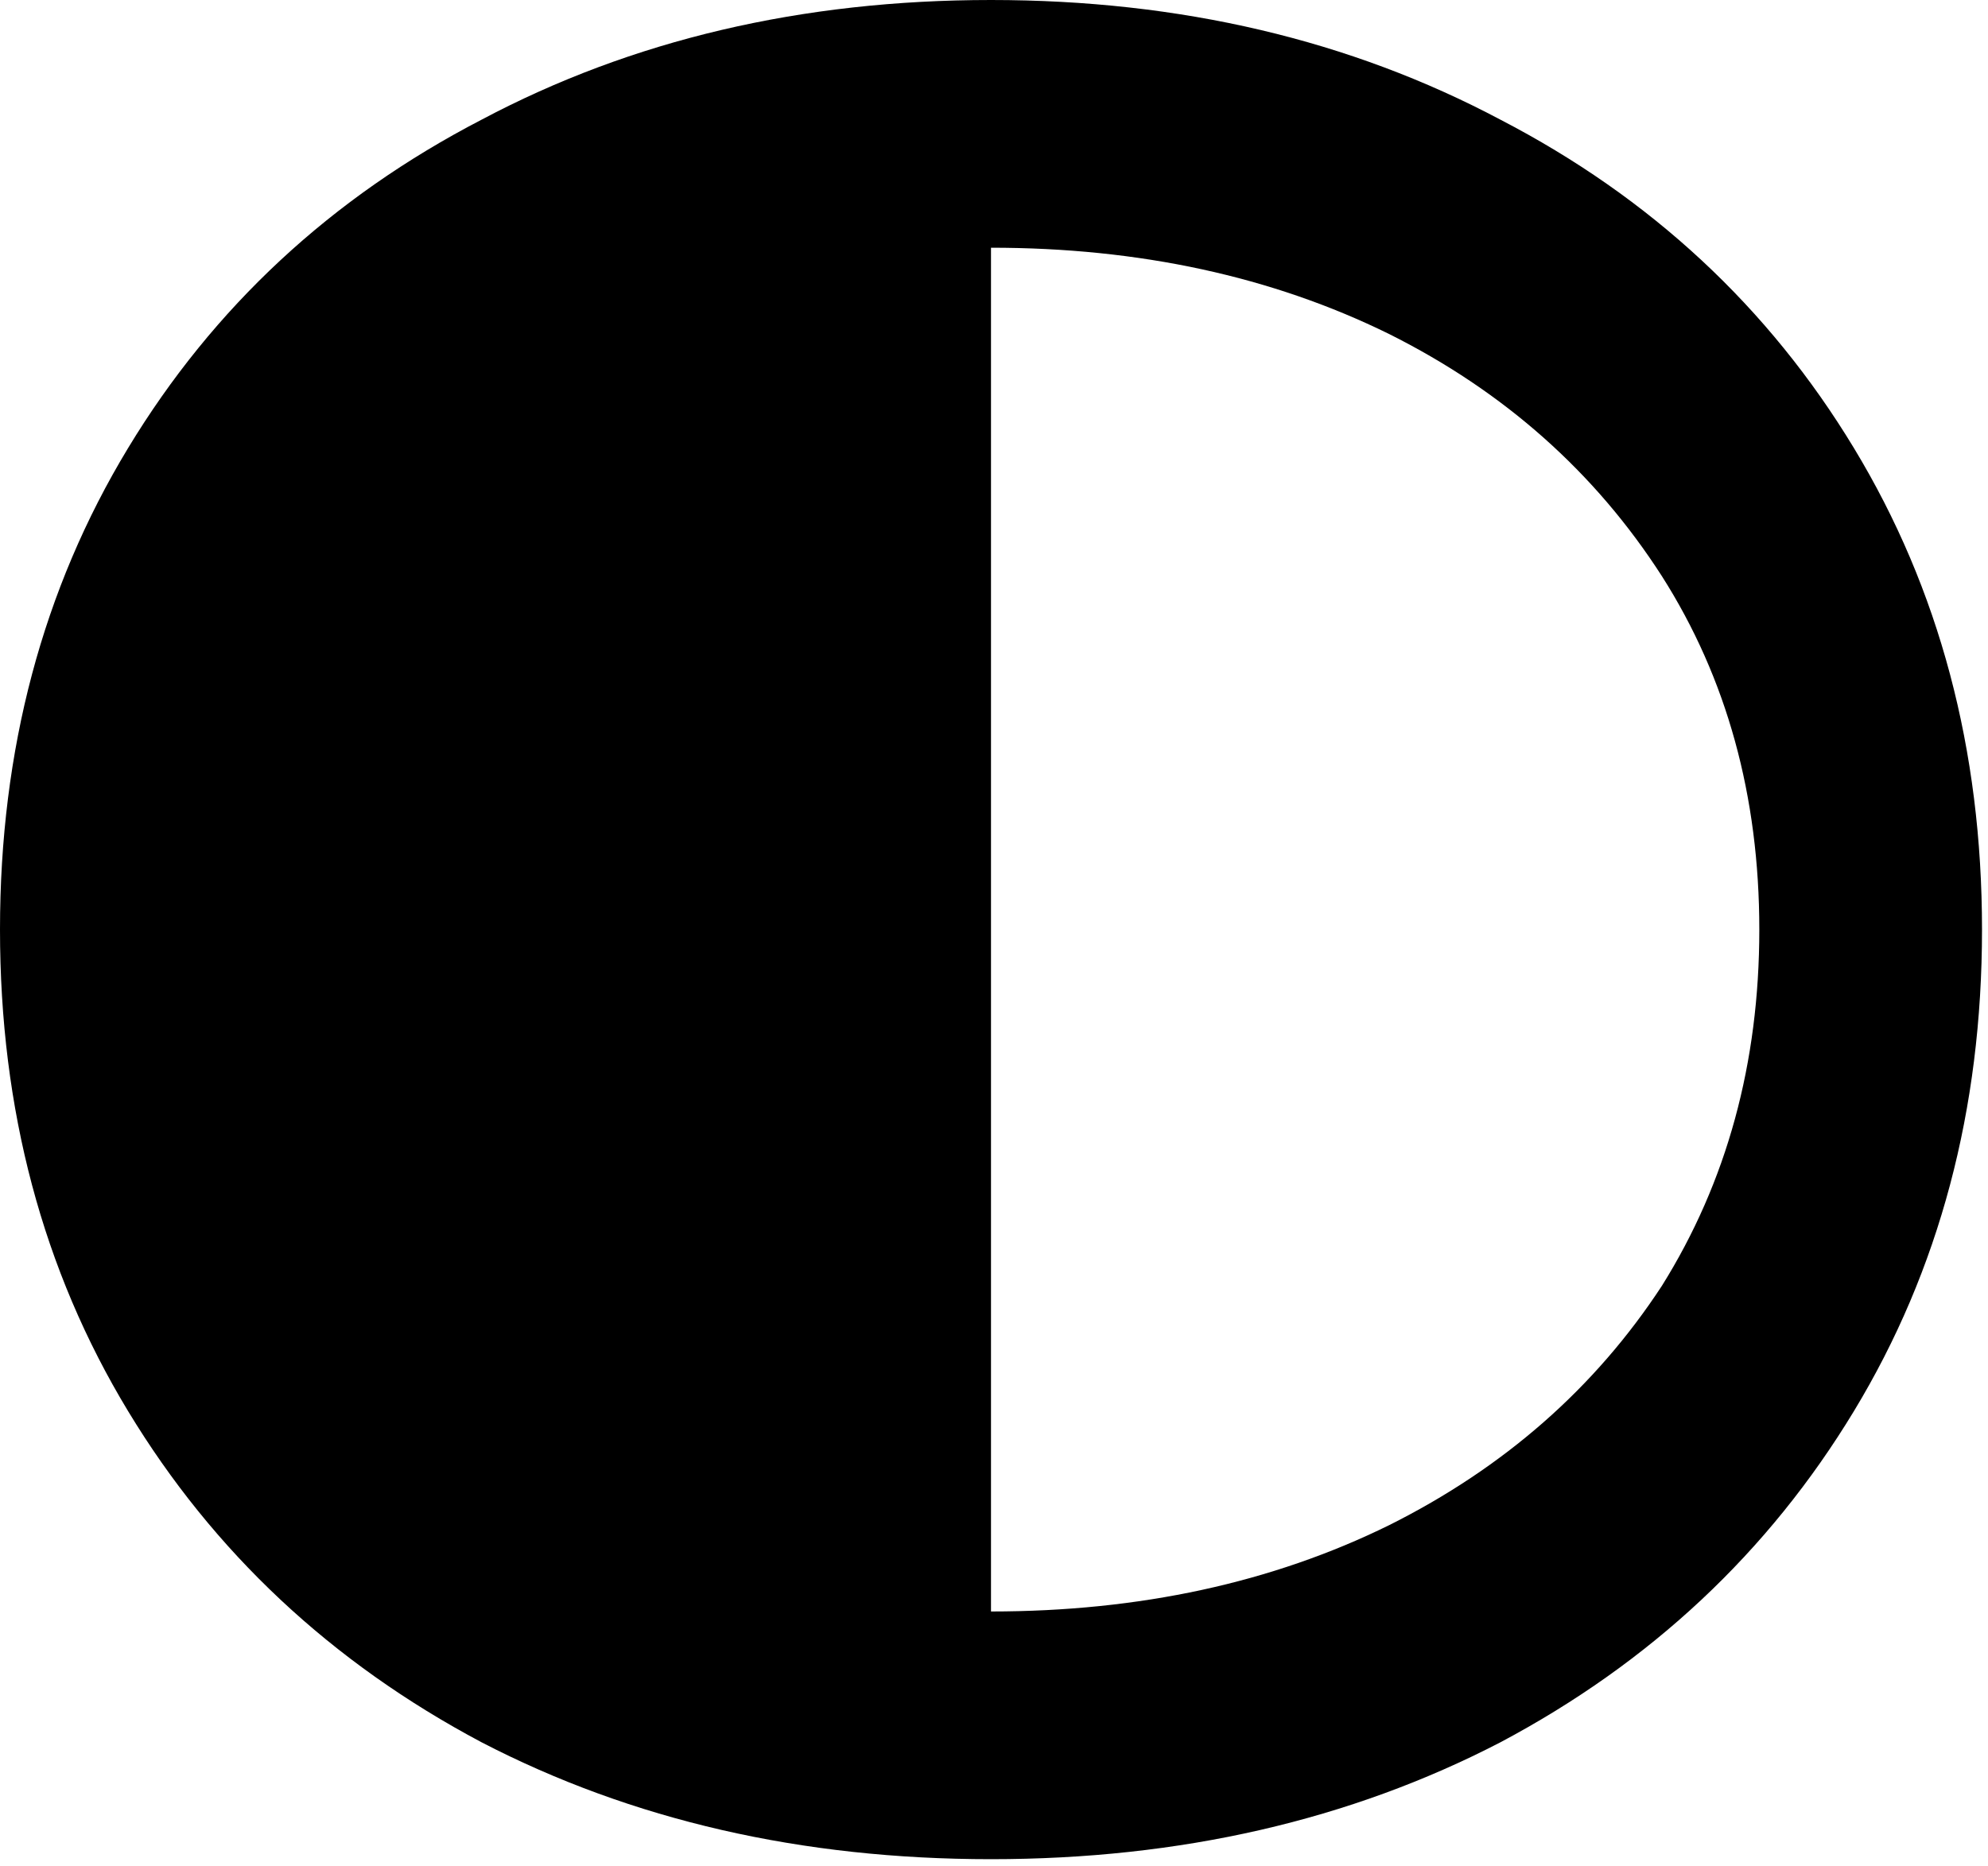
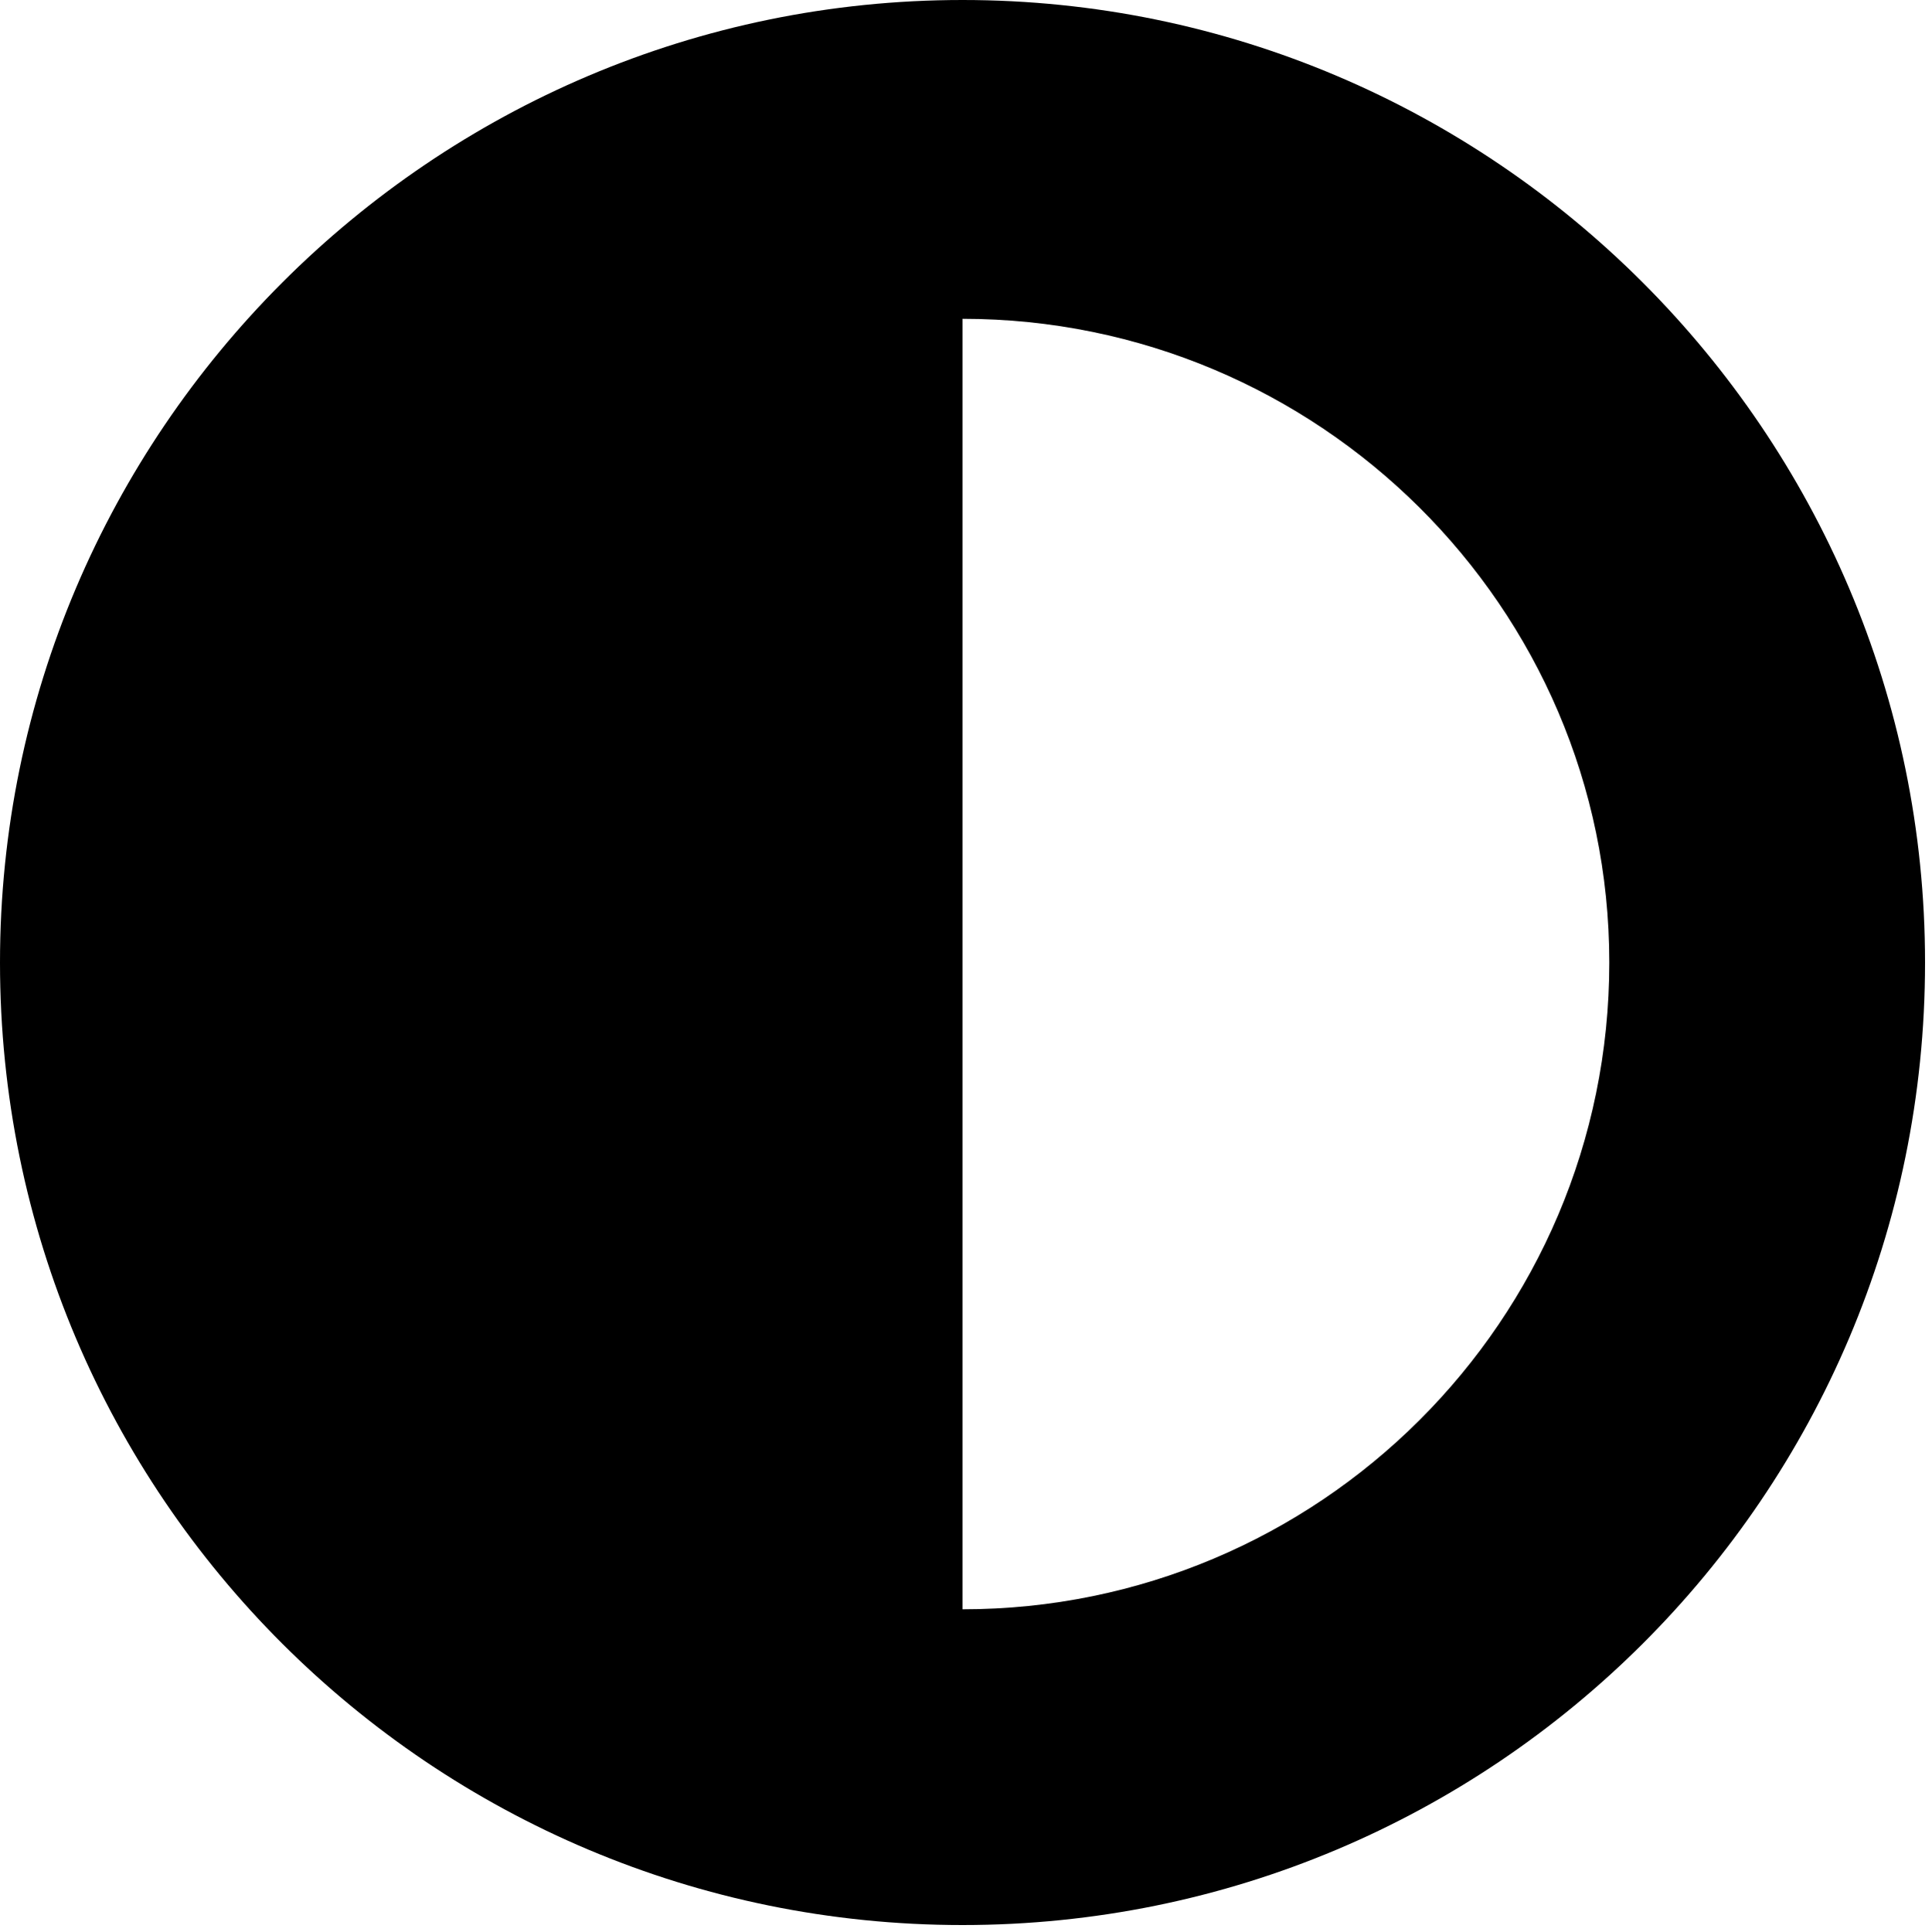
- <svg xmlns="http://www.w3.org/2000/svg" width="147" height="138" viewBox="0 0 147 138" fill="none">
-   <path d="M73.278 2.93463e-06C87.275 2.3228e-06 99.832 2.95 110.947 8.851C122.062 14.614 130.776 22.711 137.088 33.14C143.401 43.569 146.557 55.439 146.557 68.75C146.557 82.061 143.401 93.931 137.088 104.36C130.776 114.789 122.062 122.954 110.947 128.855C99.832 134.618 87.275 137.5 73.278 137.5C59.281 137.5 46.725 134.618 35.61 128.855C24.495 122.954 15.781 114.789 9.469 104.36C3.156 93.931 -2.42332e-06 82.061 -3.00516e-06 68.75C-3.58699e-06 55.439 3.156 43.569 9.469 33.14C15.781 22.711 24.495 14.614 35.61 8.851C46.725 2.95 59.281 3.54646e-06 73.278 2.93463e-06ZM73.278 119.18C84.257 119.18 94.068 117.053 102.713 112.799C111.221 108.545 117.945 102.645 122.885 95.097C127.688 87.413 130.09 78.63 130.09 68.75C130.09 58.87 127.688 50.156 122.885 42.608C117.945 34.924 111.221 28.955 102.713 24.701C94.068 20.447 84.257 18.32 73.278 18.32C73.278 29.539 73.278 24.701 73.278 24.701C73.278 33.14 73.278 33.14 73.278 42.608C73.278 50.664 73.278 58.87 73.278 68.75C73.278 78.63 73.278 85.463 73.278 95.097C73.278 104.732 73.278 104.36 73.278 112.799C73.278 119.18 73.278 116.548 73.278 119.18Z" fill="black" />
+ <svg xmlns="http://www.w3.org/2000/svg" width="145" height="145" viewBox="0 0 145 145" fill="none">
+   <path d="M-3.15893e-06 72.268C-4.89935e-06 32.452 32.452 4.92108e-05 72.268 4.74704e-05C112.084 4.573e-05 144.536 32.452 144.536 72.268C144.536 112.314 112.084 144.536 72.268 144.536C32.452 144.536 -1.40844e-06 112.314 -3.15893e-06 72.268ZM120.83 72.268C120.83 45.57 98.966 23.936 72.268 23.936C72.268 62.617 72.268 45.57 72.268 72.268C72.268 99.196 72.268 89.782 72.268 120.83C98.966 120.83 120.83 99.196 120.83 72.268Z" fill="black" />
</svg>
